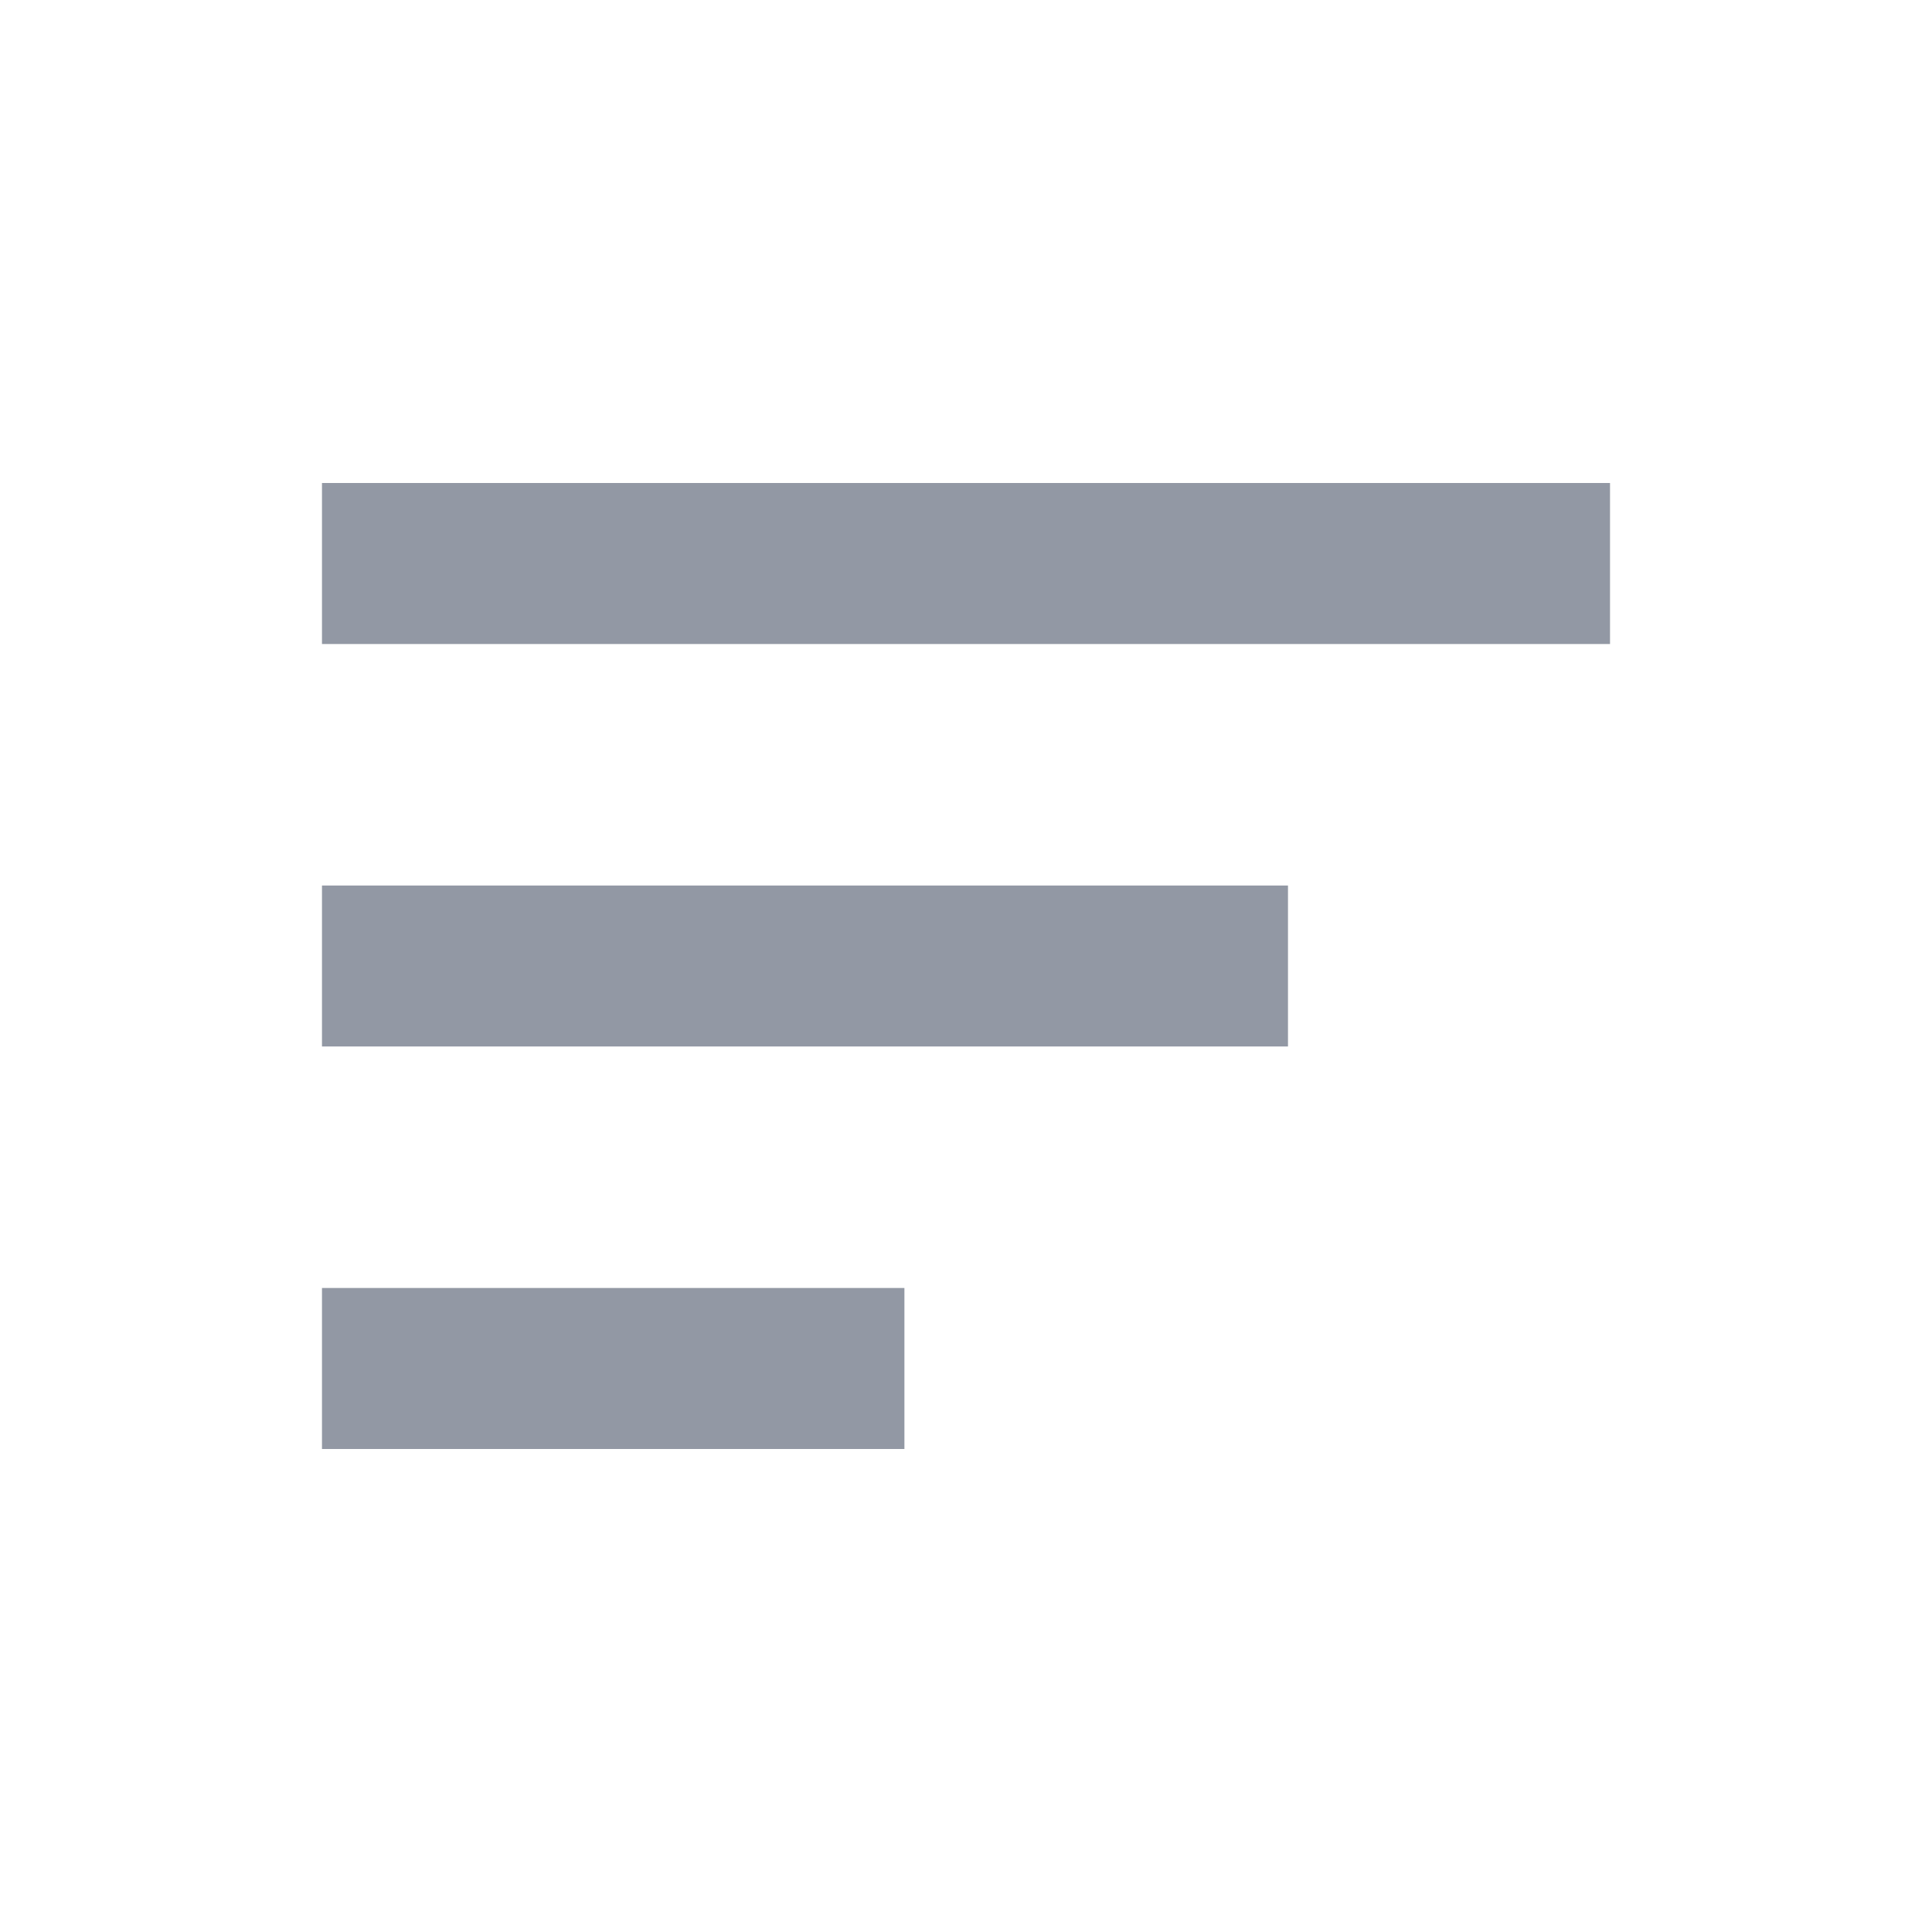
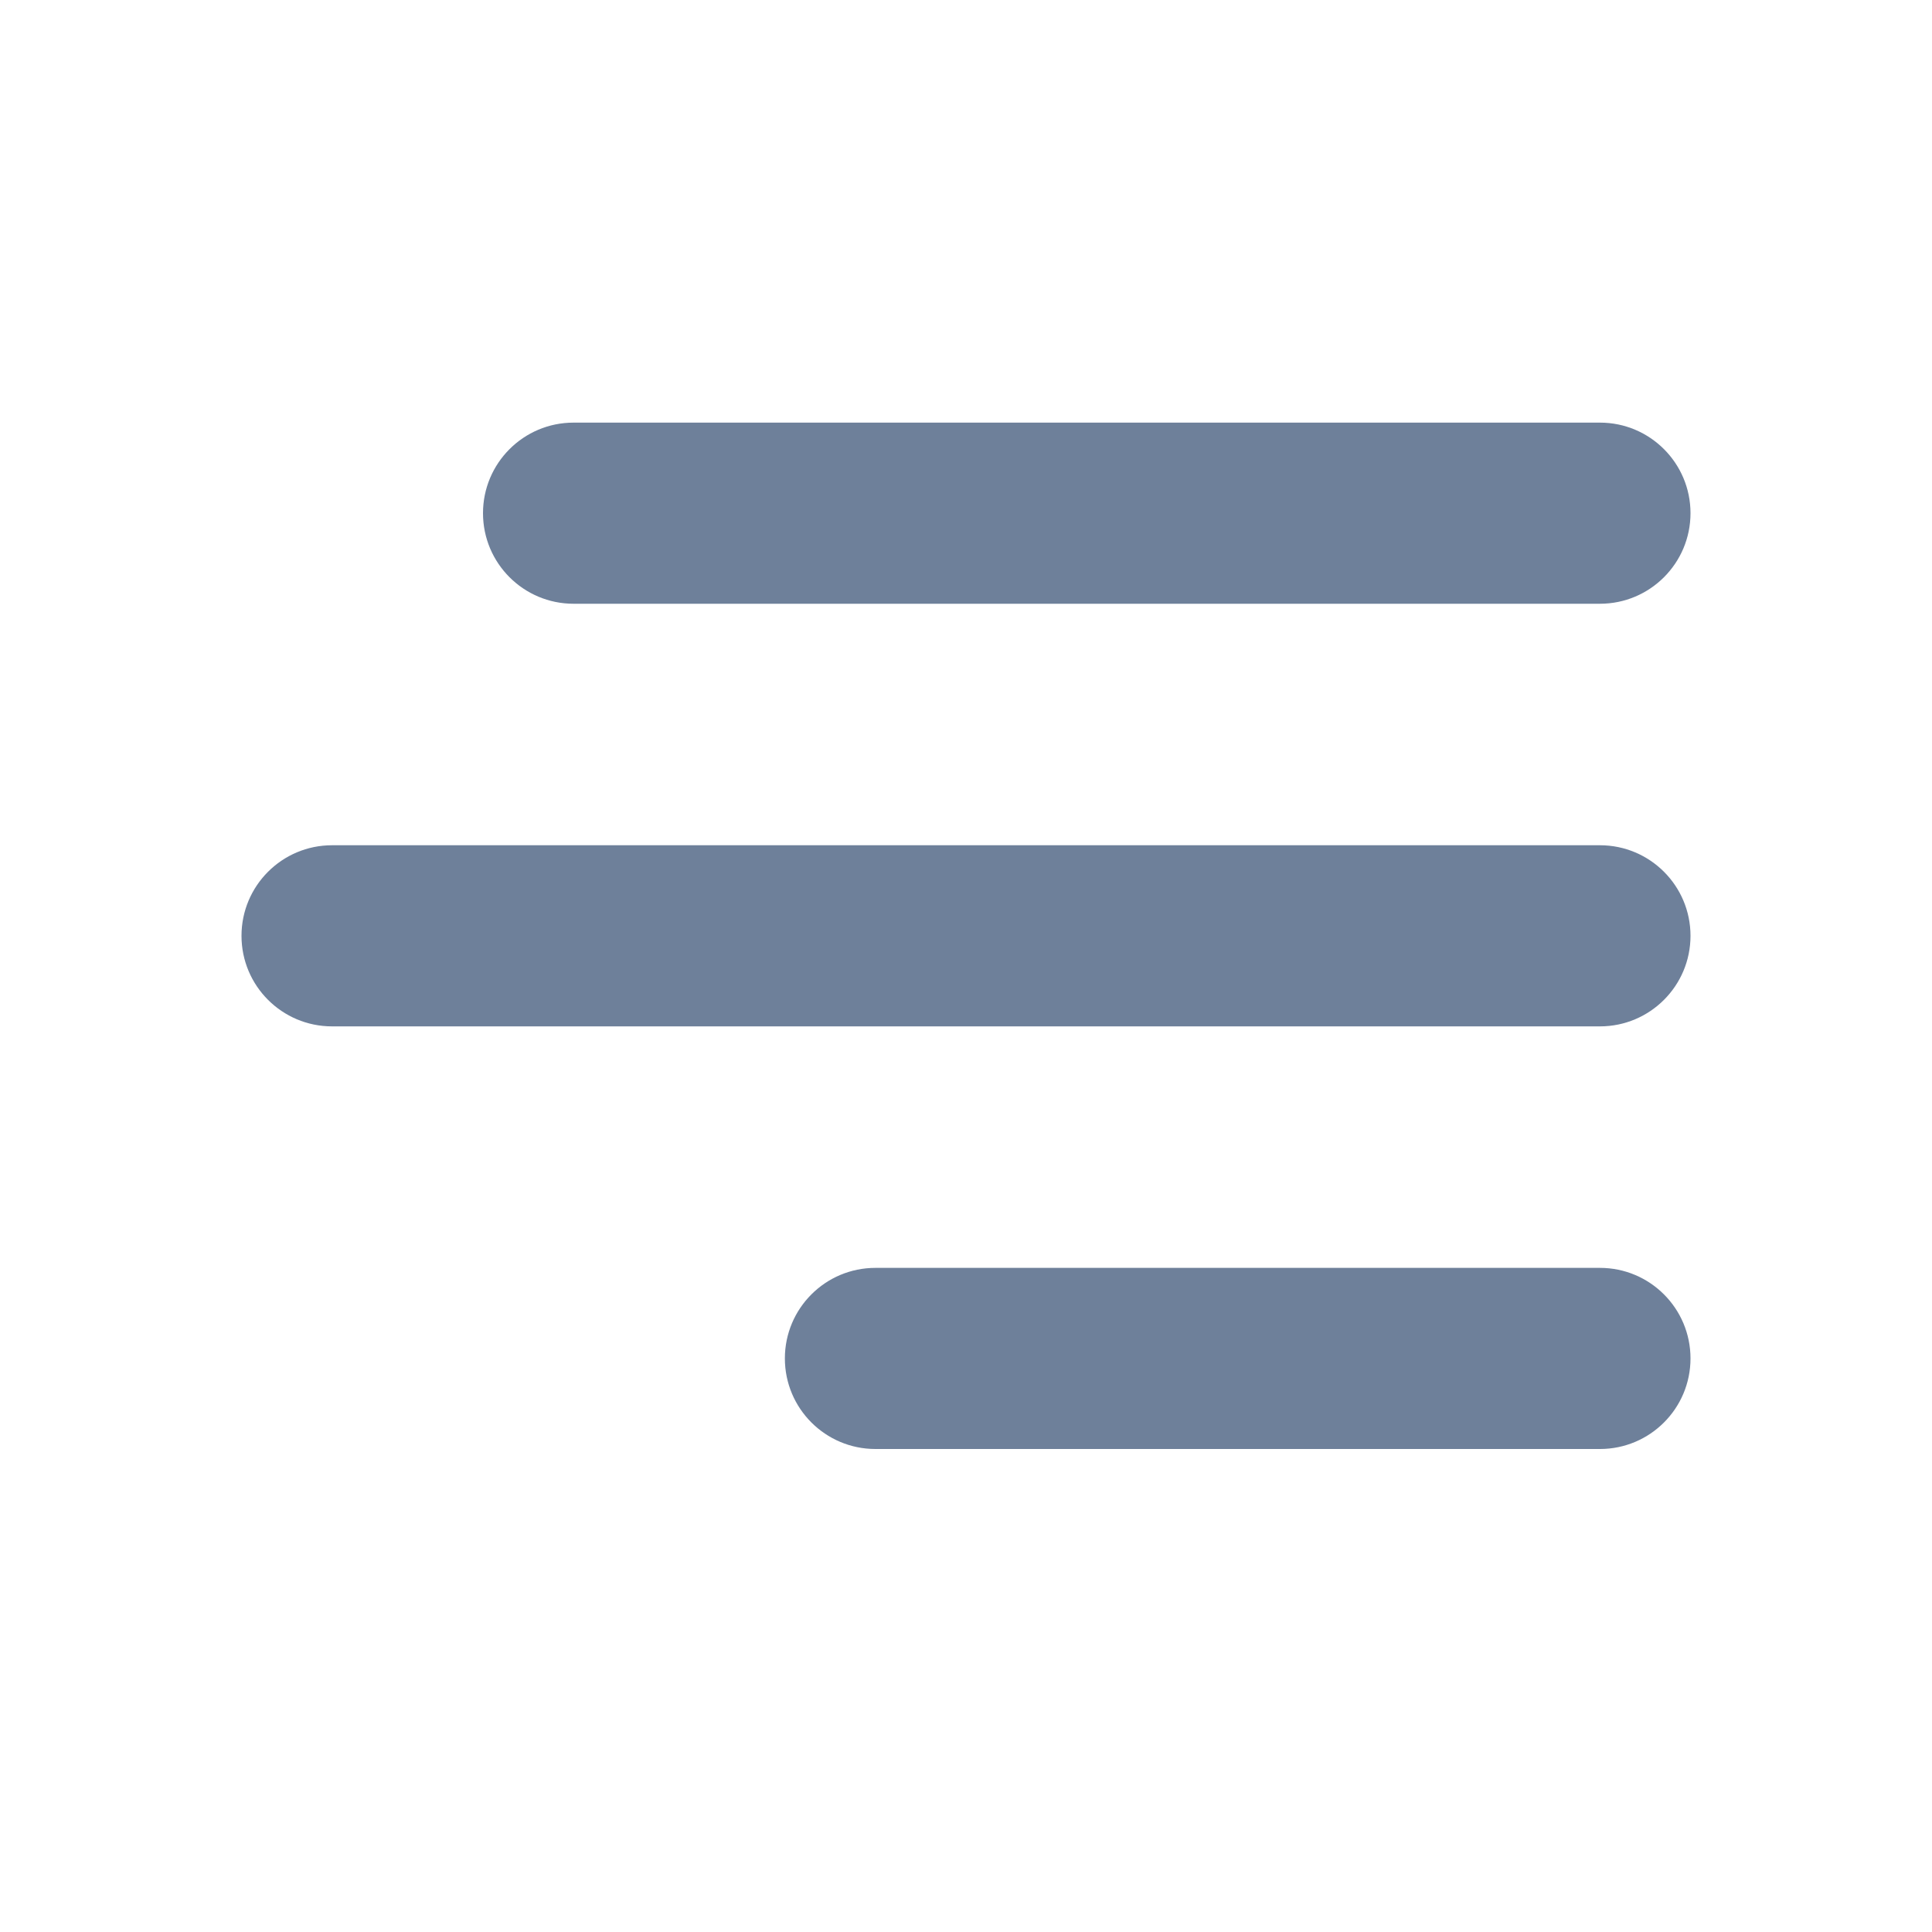
<svg xmlns="http://www.w3.org/2000/svg" width="32" height="32" viewBox="0 0 32 32" fill="none">
-   <path d="M5.333 14.667H21.333V17.333H5.333V14.667ZM5.333 8H26.667V10.667H5.333V8ZM5.333 24H14.98V21.333H5.333V24Z" fill="#9298A4" />
+   <rect x="8" y="7" width="20" height="3" rx="1.5" fill="#6E809A" />
+   <rect x="4" y="14" width="24" height="3" rx="1.5" fill="#6E809A" />
+   <rect x="13" y="21" width="15" height="3" rx="1.5" fill="#6E809A" />
</svg>
